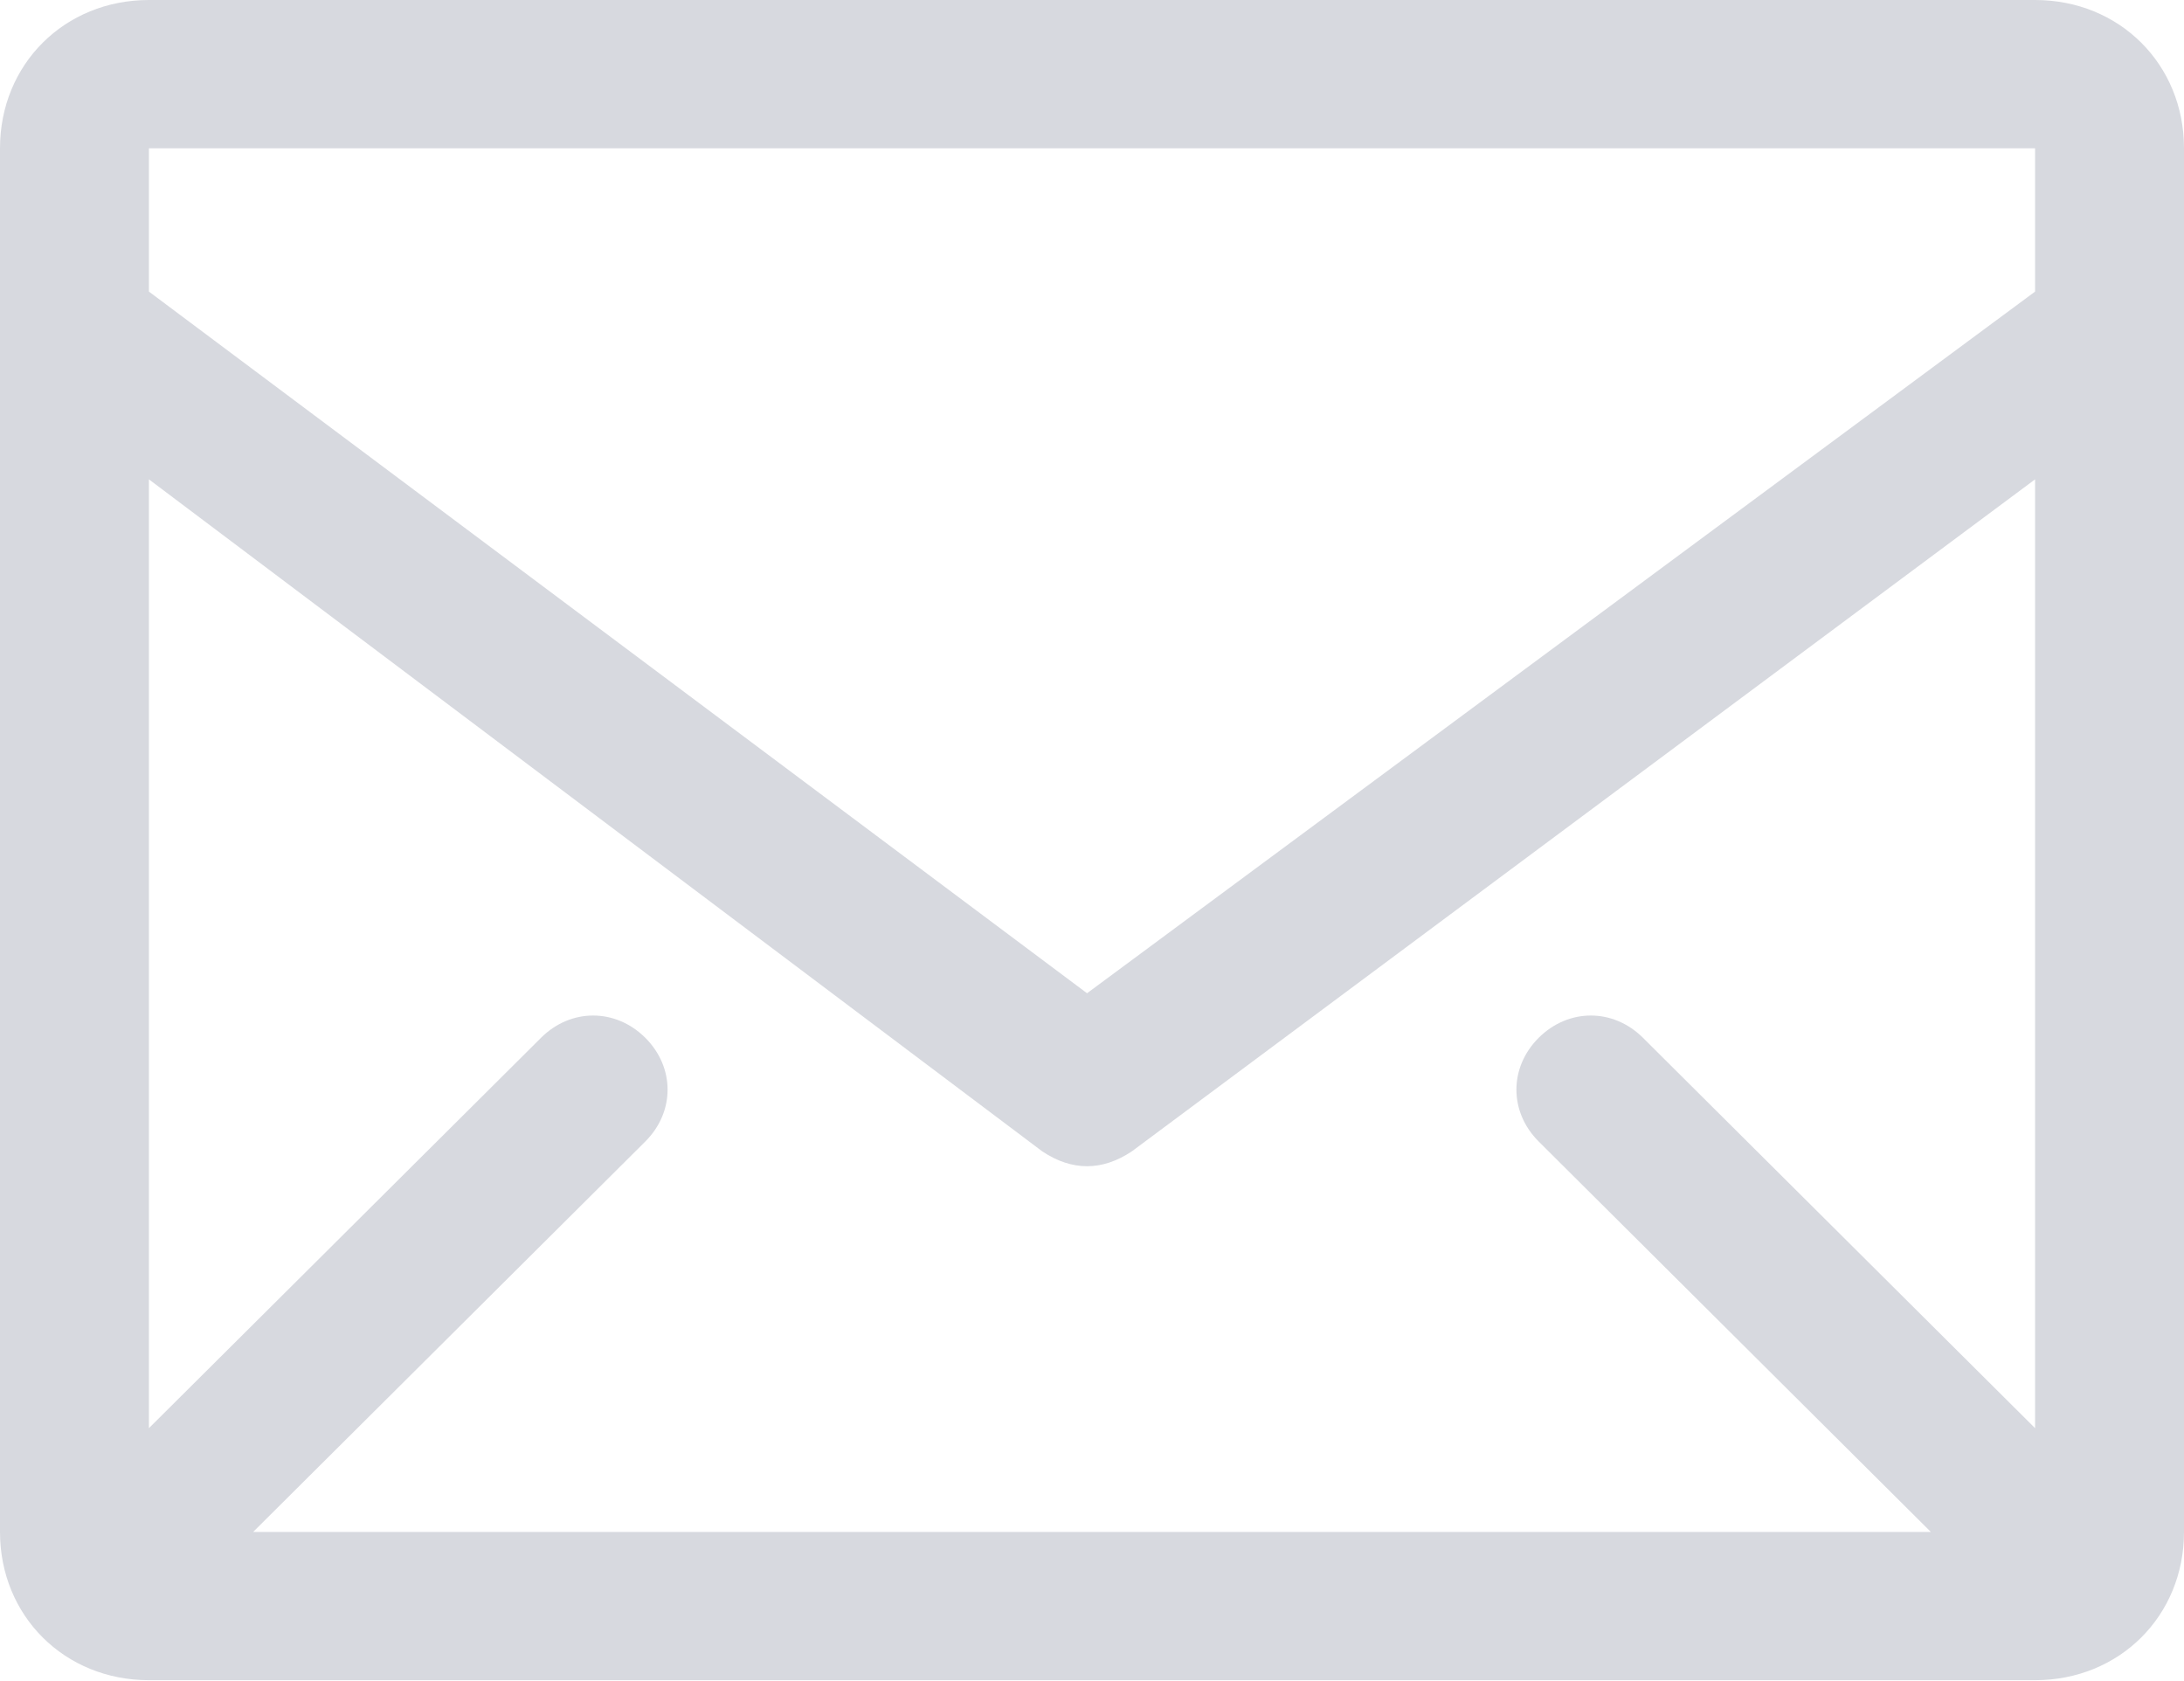
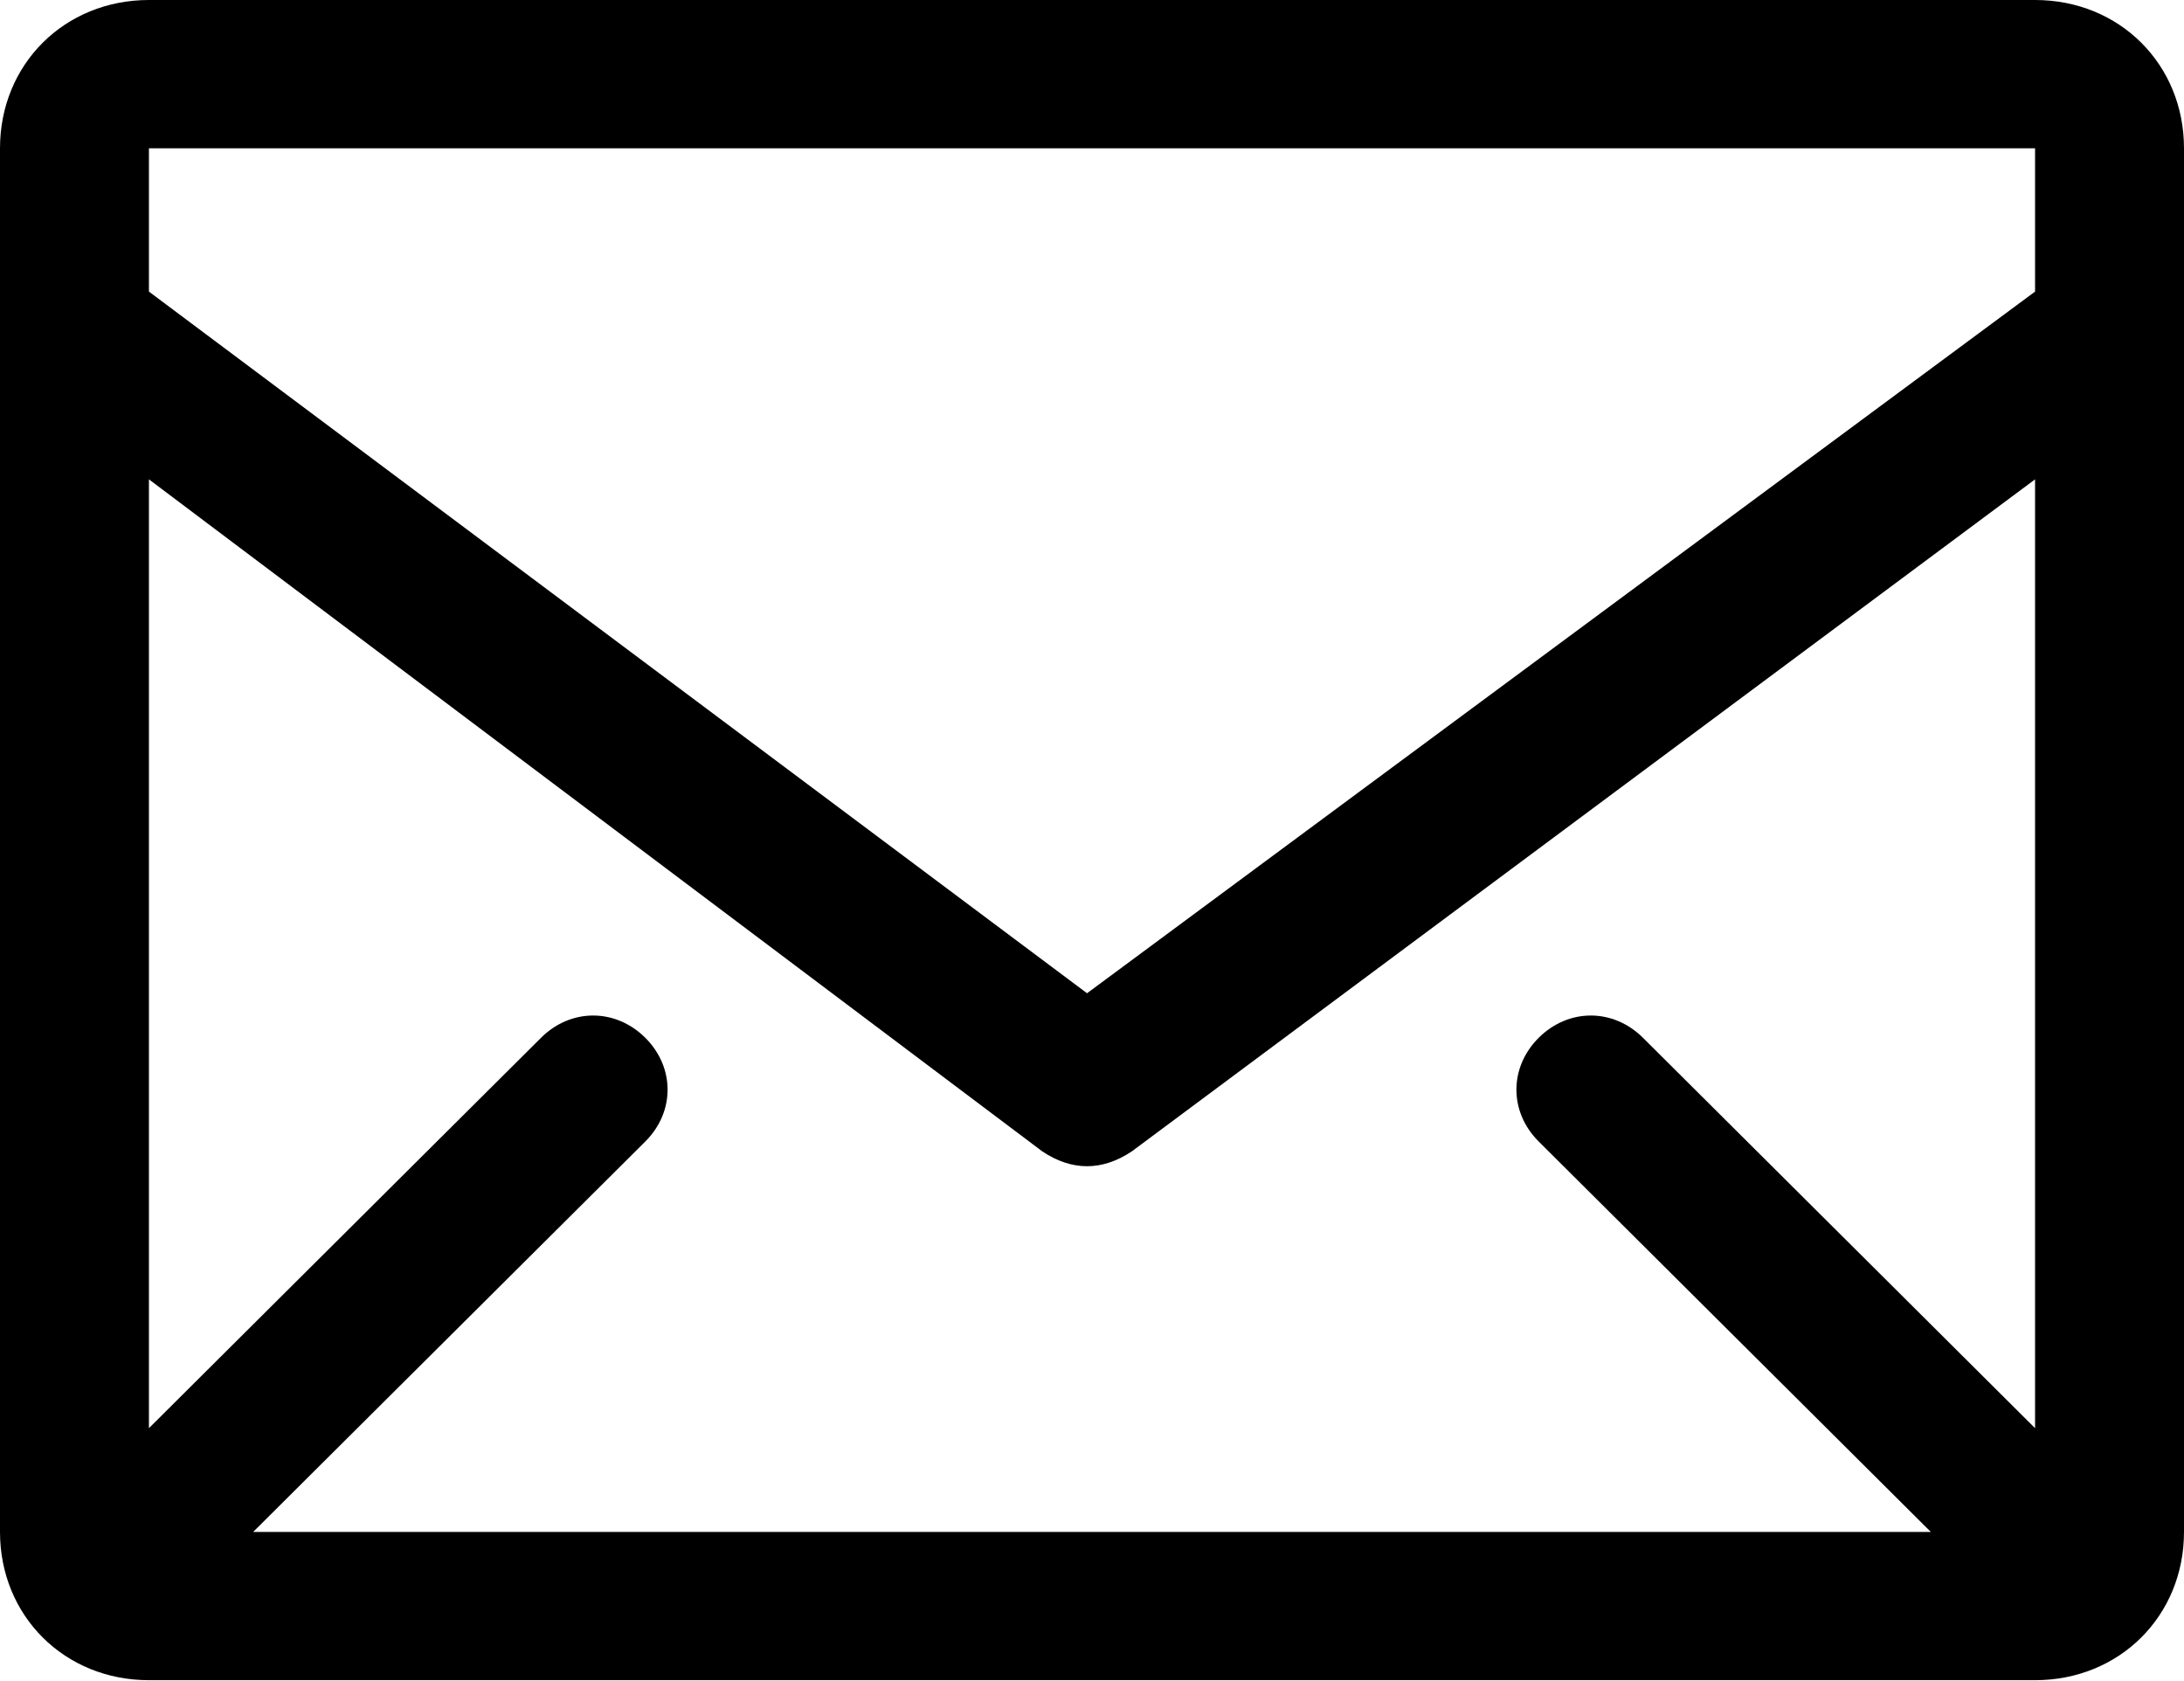
- <svg xmlns="http://www.w3.org/2000/svg" width="26" height="20" viewBox="0 0 26 20" fill="none">
-   <path d="M24.227 0H1.773C0.768 0 0 0.765 0 1.765V18.235C0 19.235 0.768 20 1.773 20H24.227C25.232 20 26 19.235 26 18.235V1.765C26 0.765 25.232 0 24.227 0ZM24.227 17L19.559 12.353C19.204 12 18.673 12 18.318 12.353C17.964 12.706 17.964 13.235 18.318 13.588L22.986 18.235H3.014L7.682 13.588C8.036 13.235 8.036 12.706 7.682 12.353C7.327 12 6.795 12 6.441 12.353L1.773 17V5.706L12.409 13.706C12.586 13.824 12.764 13.882 12.941 13.882C13.118 13.882 13.295 13.824 13.473 13.706L24.227 5.706V17ZM24.227 1.765V3.471L12.941 11.823L1.773 3.471V1.765H24.227Z" fill="#D7D9DF" />
+ <svg xmlns="http://www.w3.org/2000/svg" width="26" height="20" viewBox="0 0 26 20">
+   <path d="M24.227 0H1.773C0.768 0 0 0.765 0 1.765V18.235C0 19.235 0.768 20 1.773 20H24.227C25.232 20 26 19.235 26 18.235V1.765C26 0.765 25.232 0 24.227 0ZM24.227 17L19.559 12.353C19.204 12 18.673 12 18.318 12.353C17.964 12.706 17.964 13.235 18.318 13.588L22.986 18.235H3.014L7.682 13.588C8.036 13.235 8.036 12.706 7.682 12.353C7.327 12 6.795 12 6.441 12.353L1.773 17V5.706L12.409 13.706C12.586 13.824 12.764 13.882 12.941 13.882C13.118 13.882 13.295 13.824 13.473 13.706L24.227 5.706V17ZM24.227 1.765V3.471L12.941 11.823L1.773 3.471V1.765H24.227Z" />
</svg>
